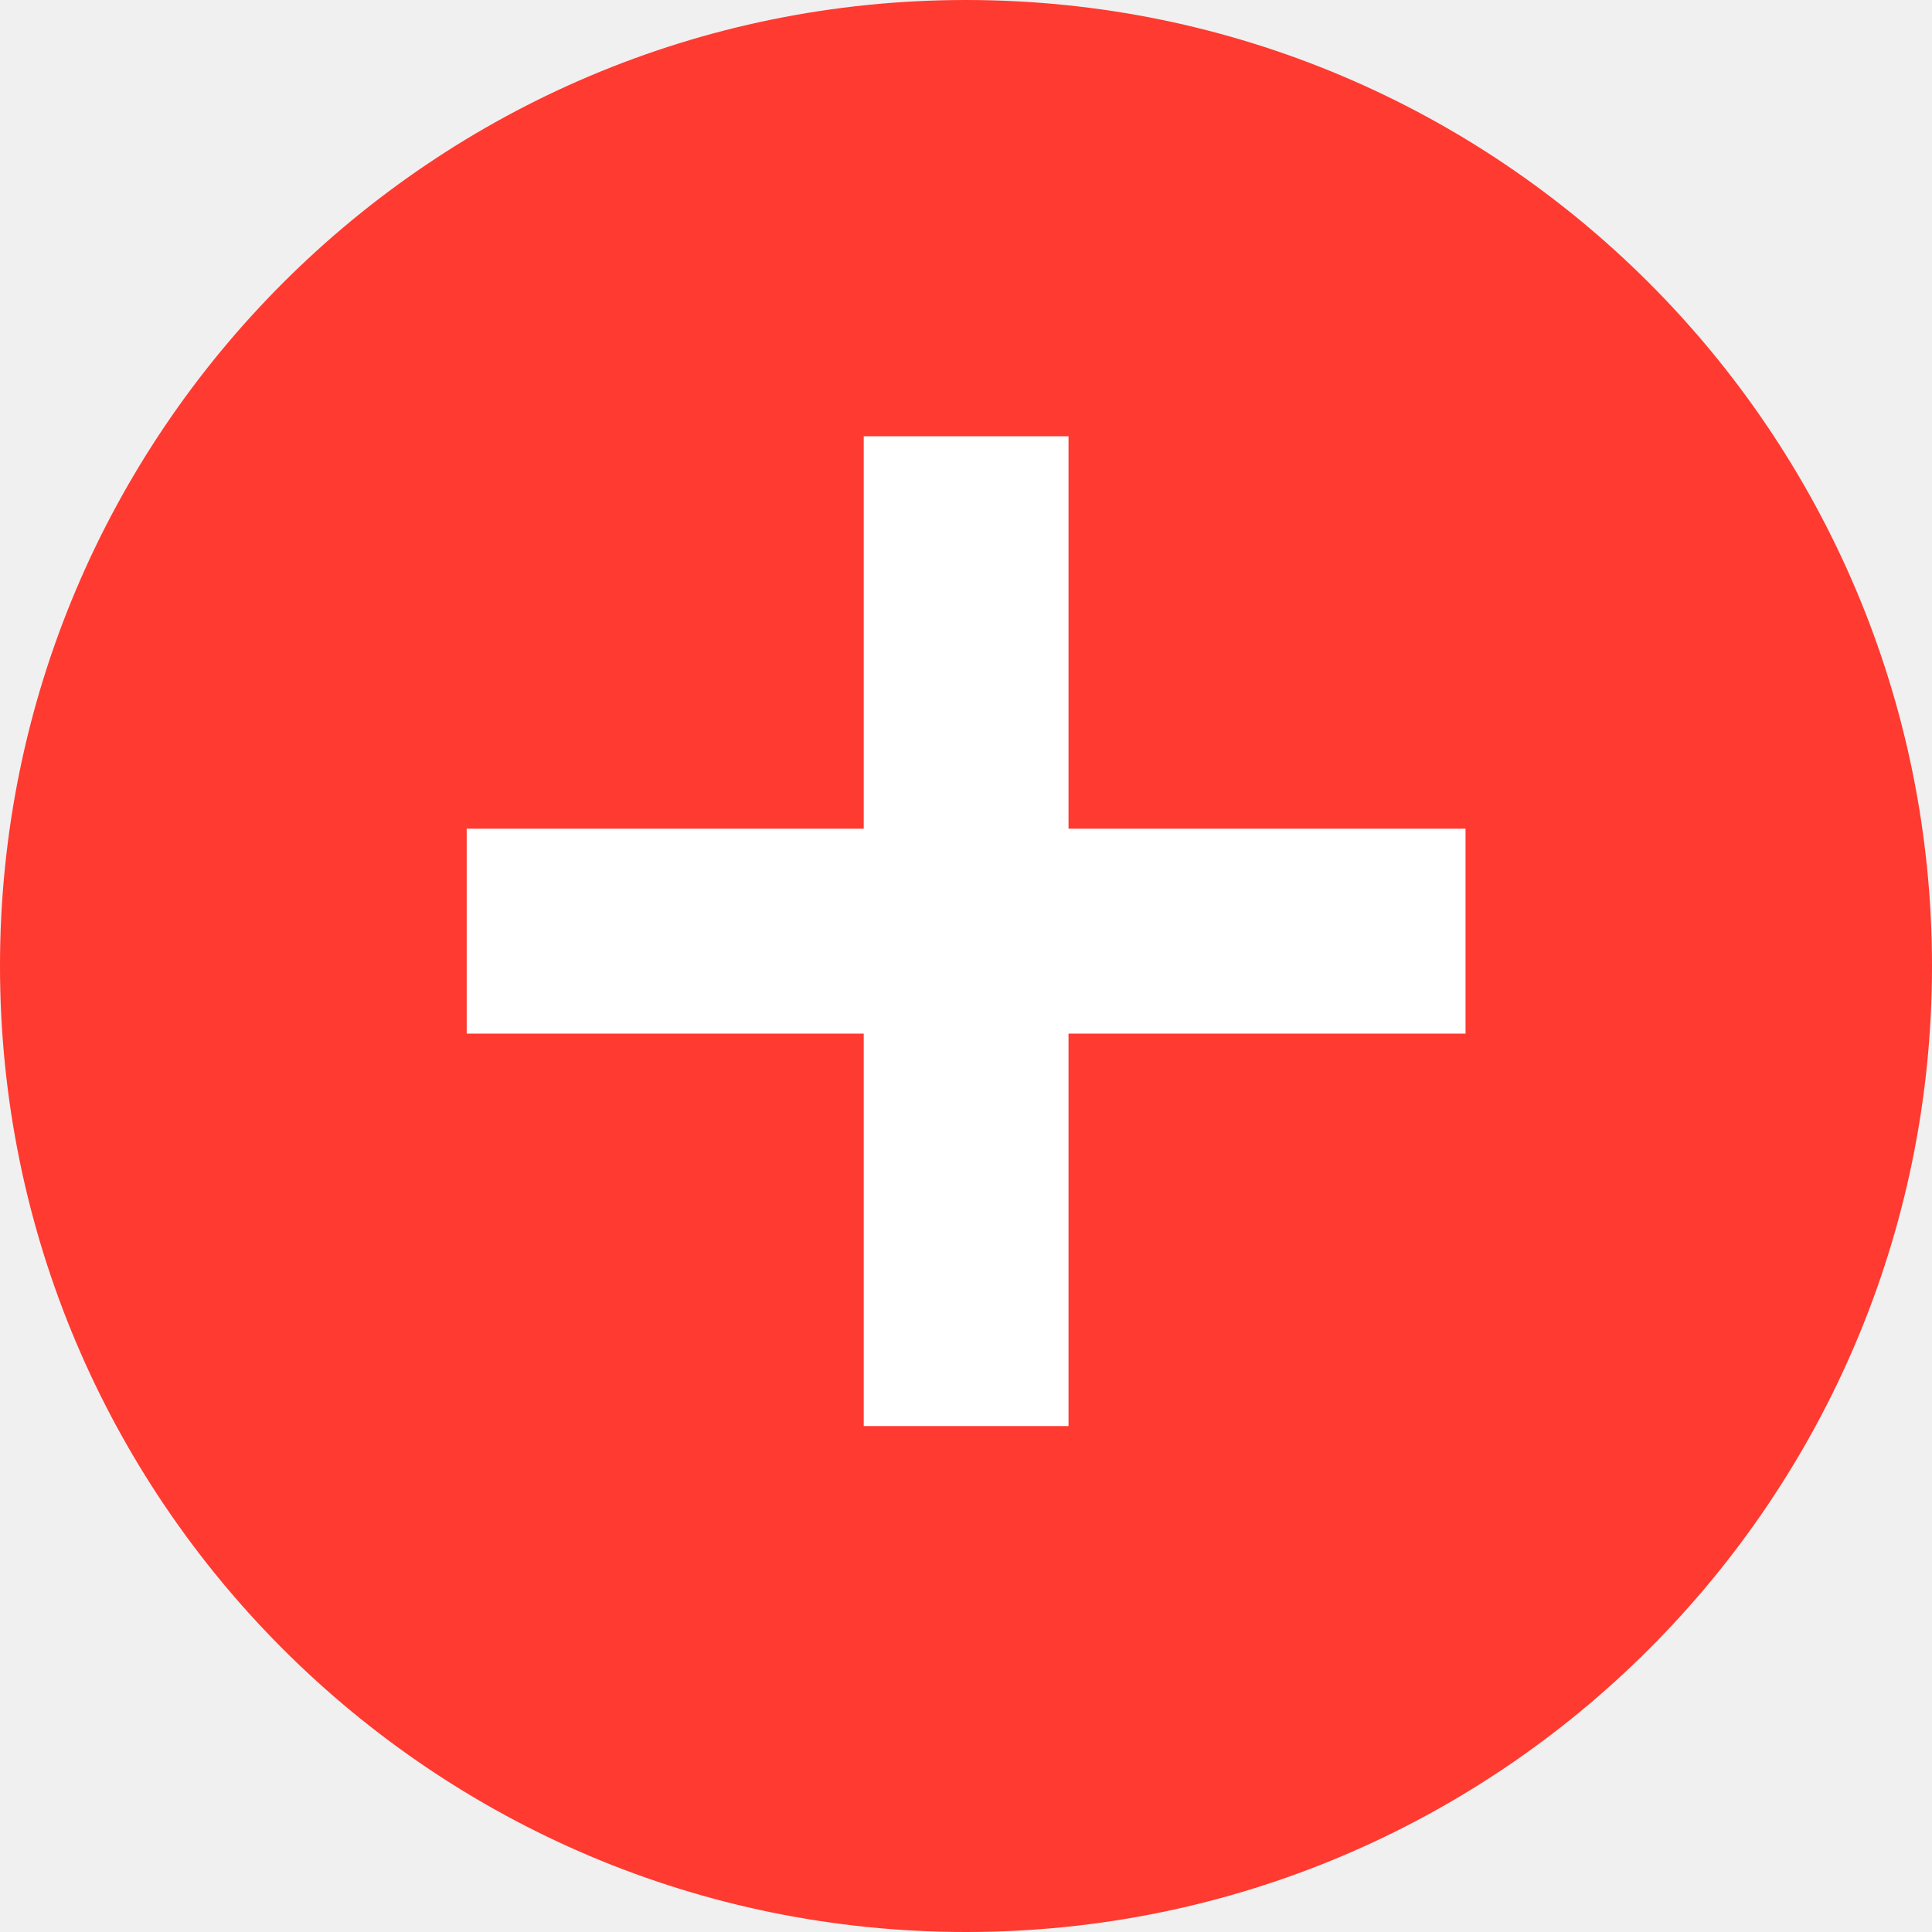
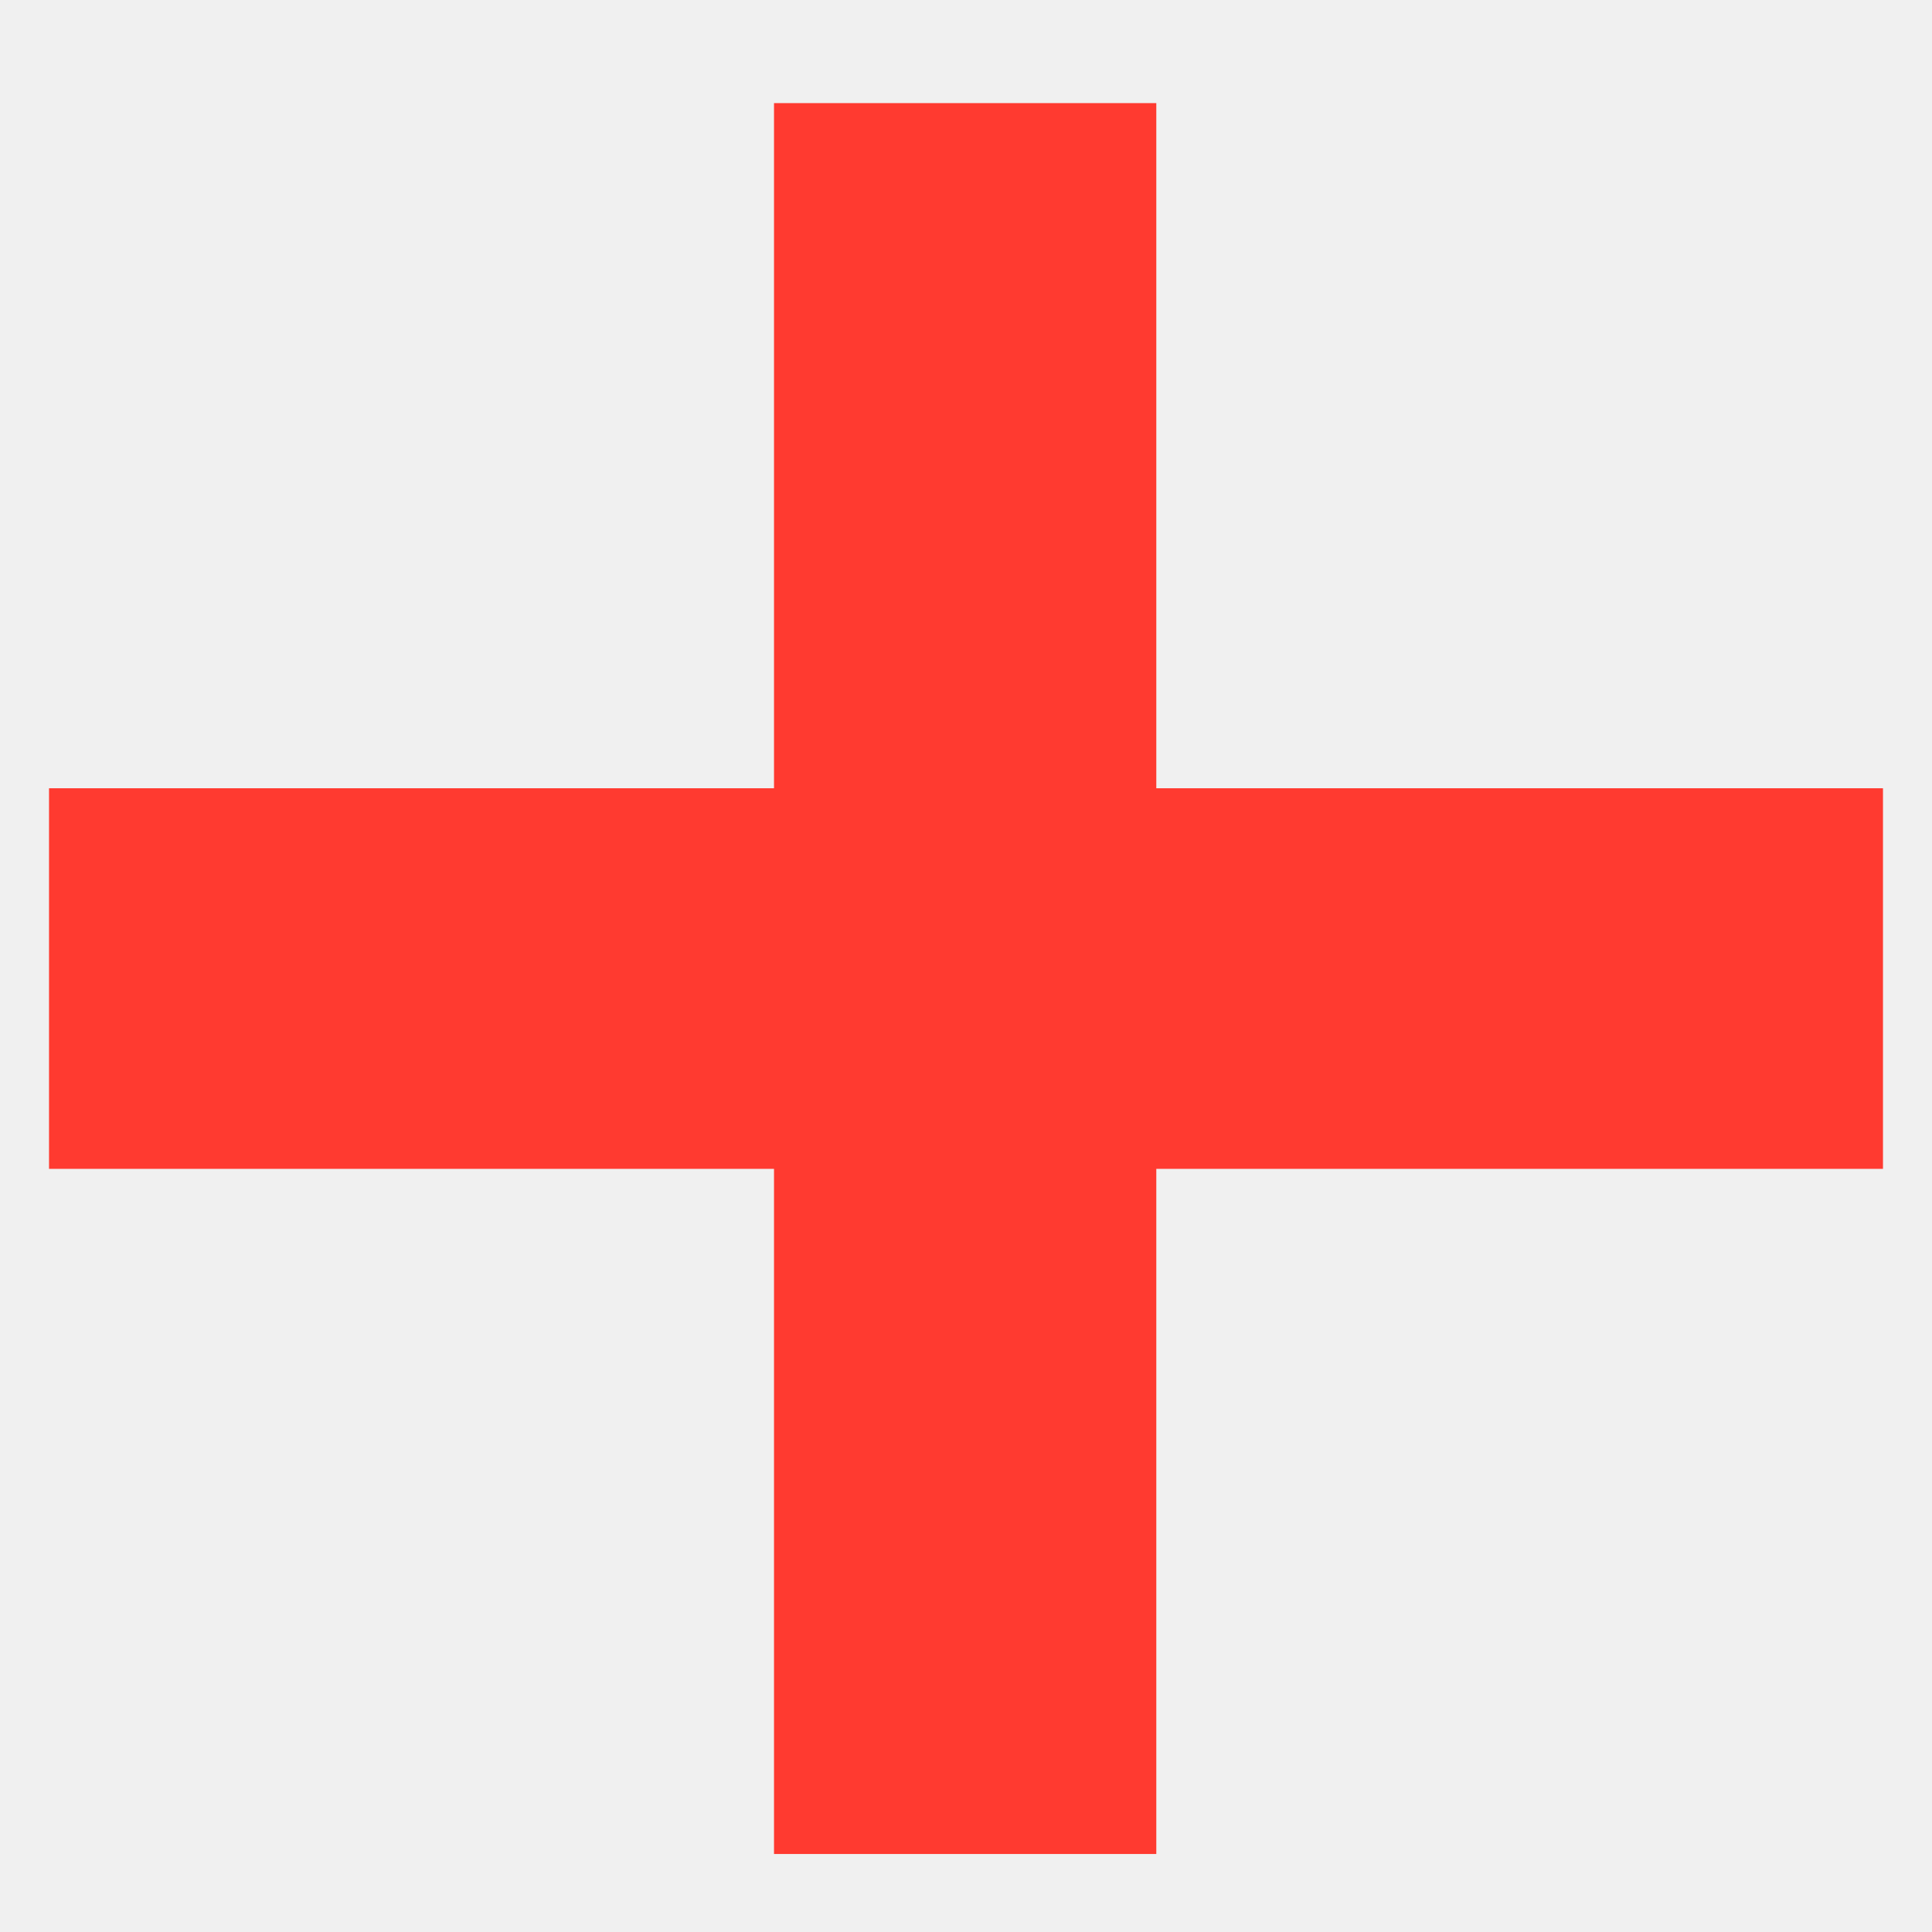
<svg xmlns="http://www.w3.org/2000/svg" width="16" height="16" viewBox="0 0 16 16" fill="none">
-   <g clip-path="url(#clip0_146_2)">
-     <circle cx="8" cy="8" r="8" fill="#FF3A30" />
-     <path d="M3.865 8.56V6.863H12.137V8.56H3.865ZM7.153 11.81V3.613H8.849V11.81H7.153Z" fill="white" />
+   <g clip-path="url(#clip0_147_74)">
+     <path d="M0.406 9.68V6.528H15.594V9.68H0.406ZM6.41 15.354V0.854H9.576V15.354H6.41Z" fill="#FF3A30" />
  </g>
  <defs>
-     <clipPath id="clip0_146_2">
+     <clipPath id="clip0_147_74">
      <rect width="16" height="16" fill="white" />
    </clipPath>
  </defs>
</svg>
